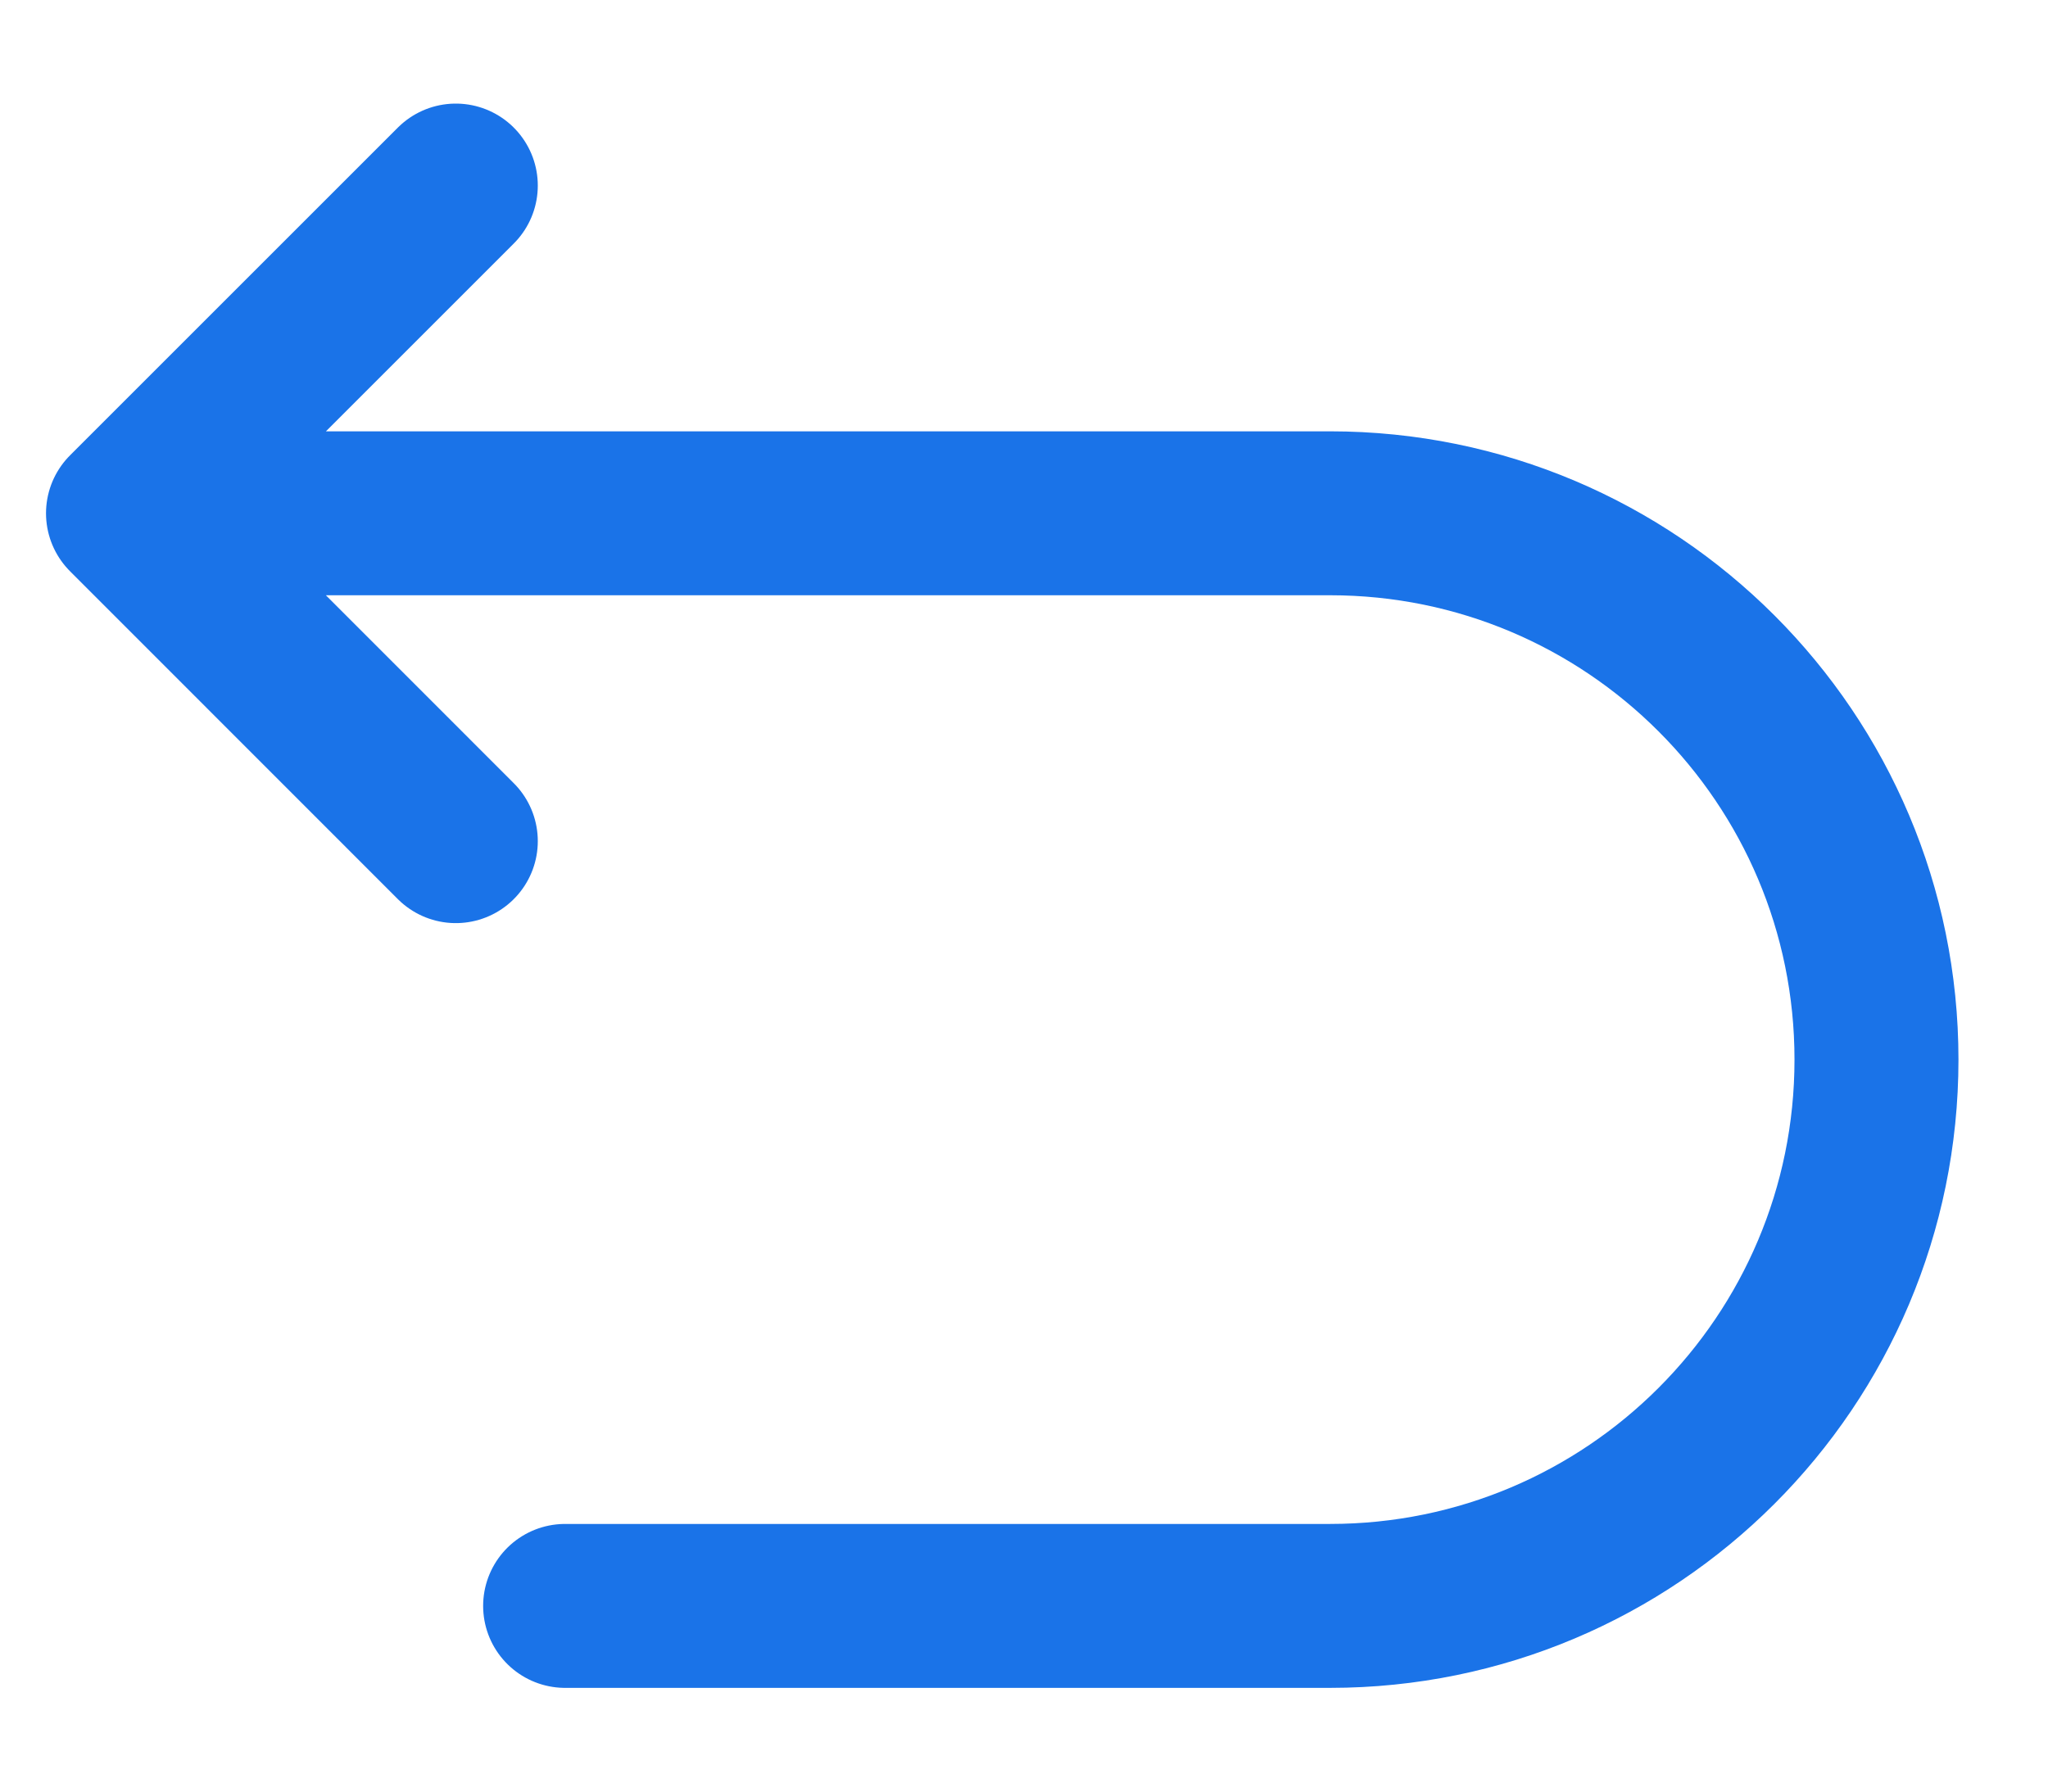
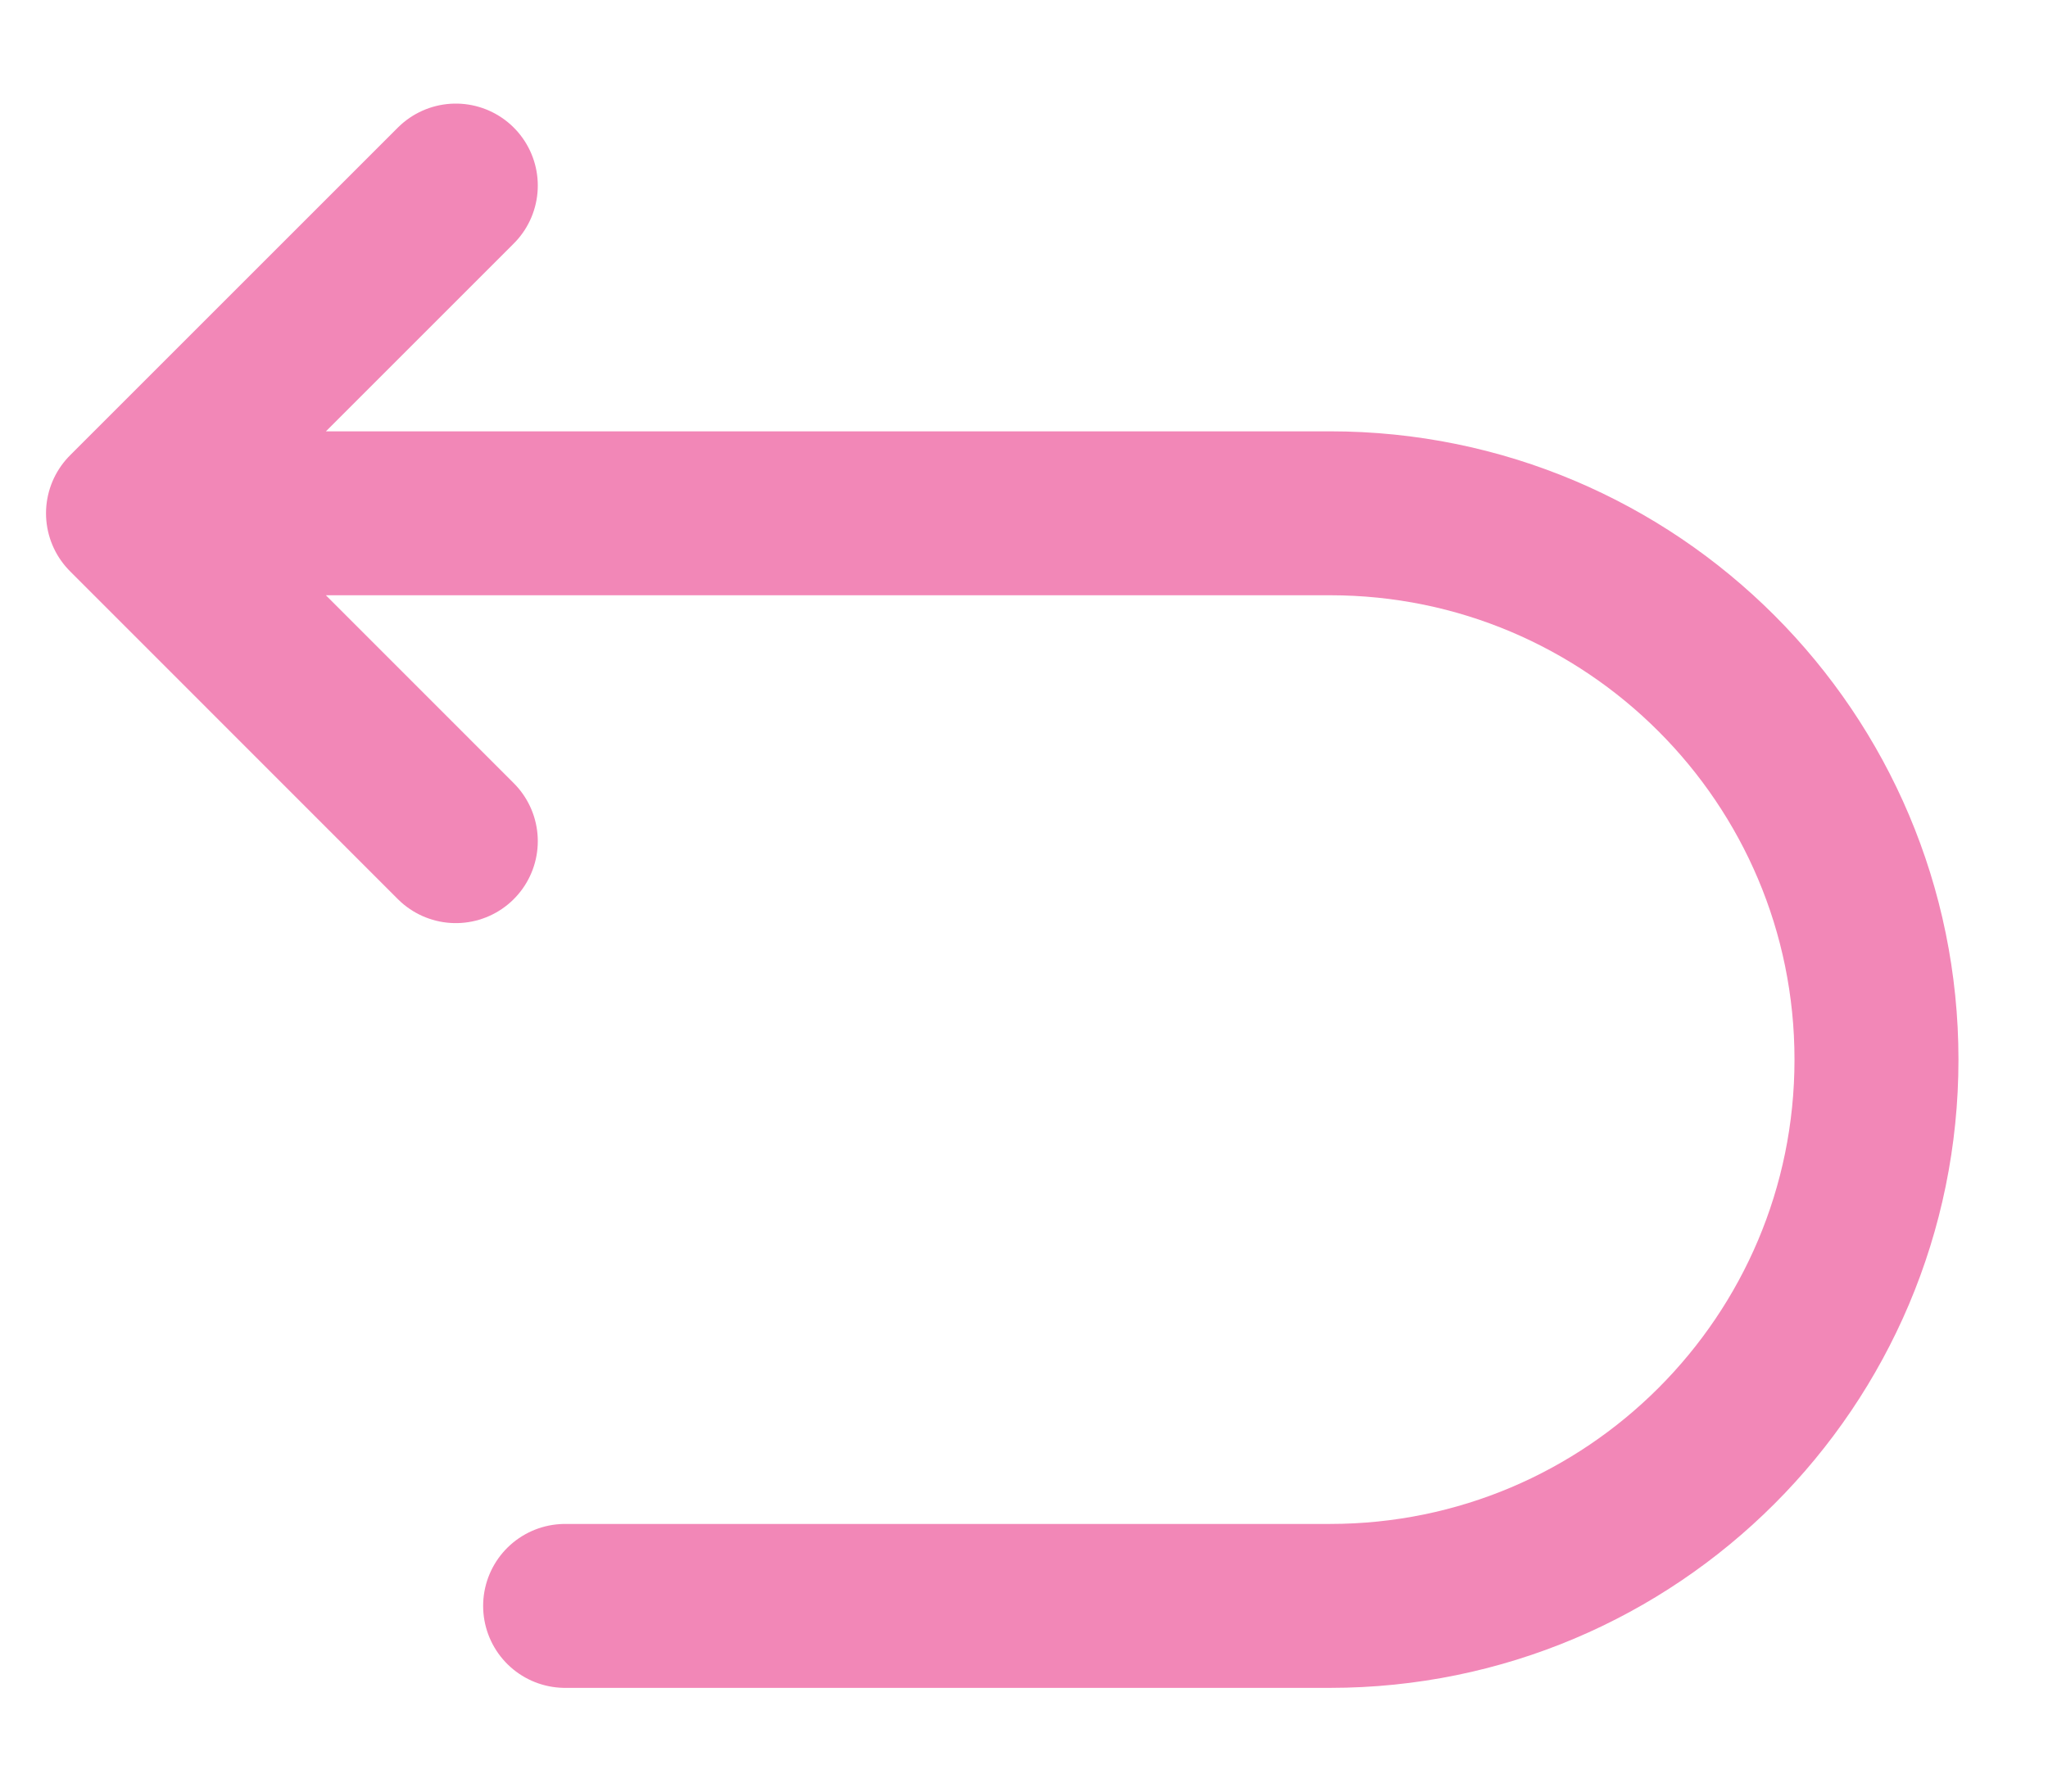
<svg xmlns="http://www.w3.org/2000/svg" width="16" height="14" viewBox="0 0 16 14" fill="none">
-   <path d="M1 4.011H10.391C12.749 4.011 14.66 5.923 14.66 8.28C14.66 10.638 12.749 12.549 10.391 12.549H4.415M1 4.011L3.561 1.45M1 4.011L3.561 6.573" stroke="#1A73E8" stroke-width="1.281" stroke-linecap="round" stroke-linejoin="round" />
+   <path d="M1 4.011H10.391C12.749 4.011 14.66 5.923 14.66 8.28C14.66 10.638 12.749 12.549 10.391 12.549H4.415M1 4.011L3.561 1.45M1 4.011L3.561 6.573" stroke="#F287B7" stroke-width="1.281" stroke-linecap="round" stroke-linejoin="round" />
</svg>
